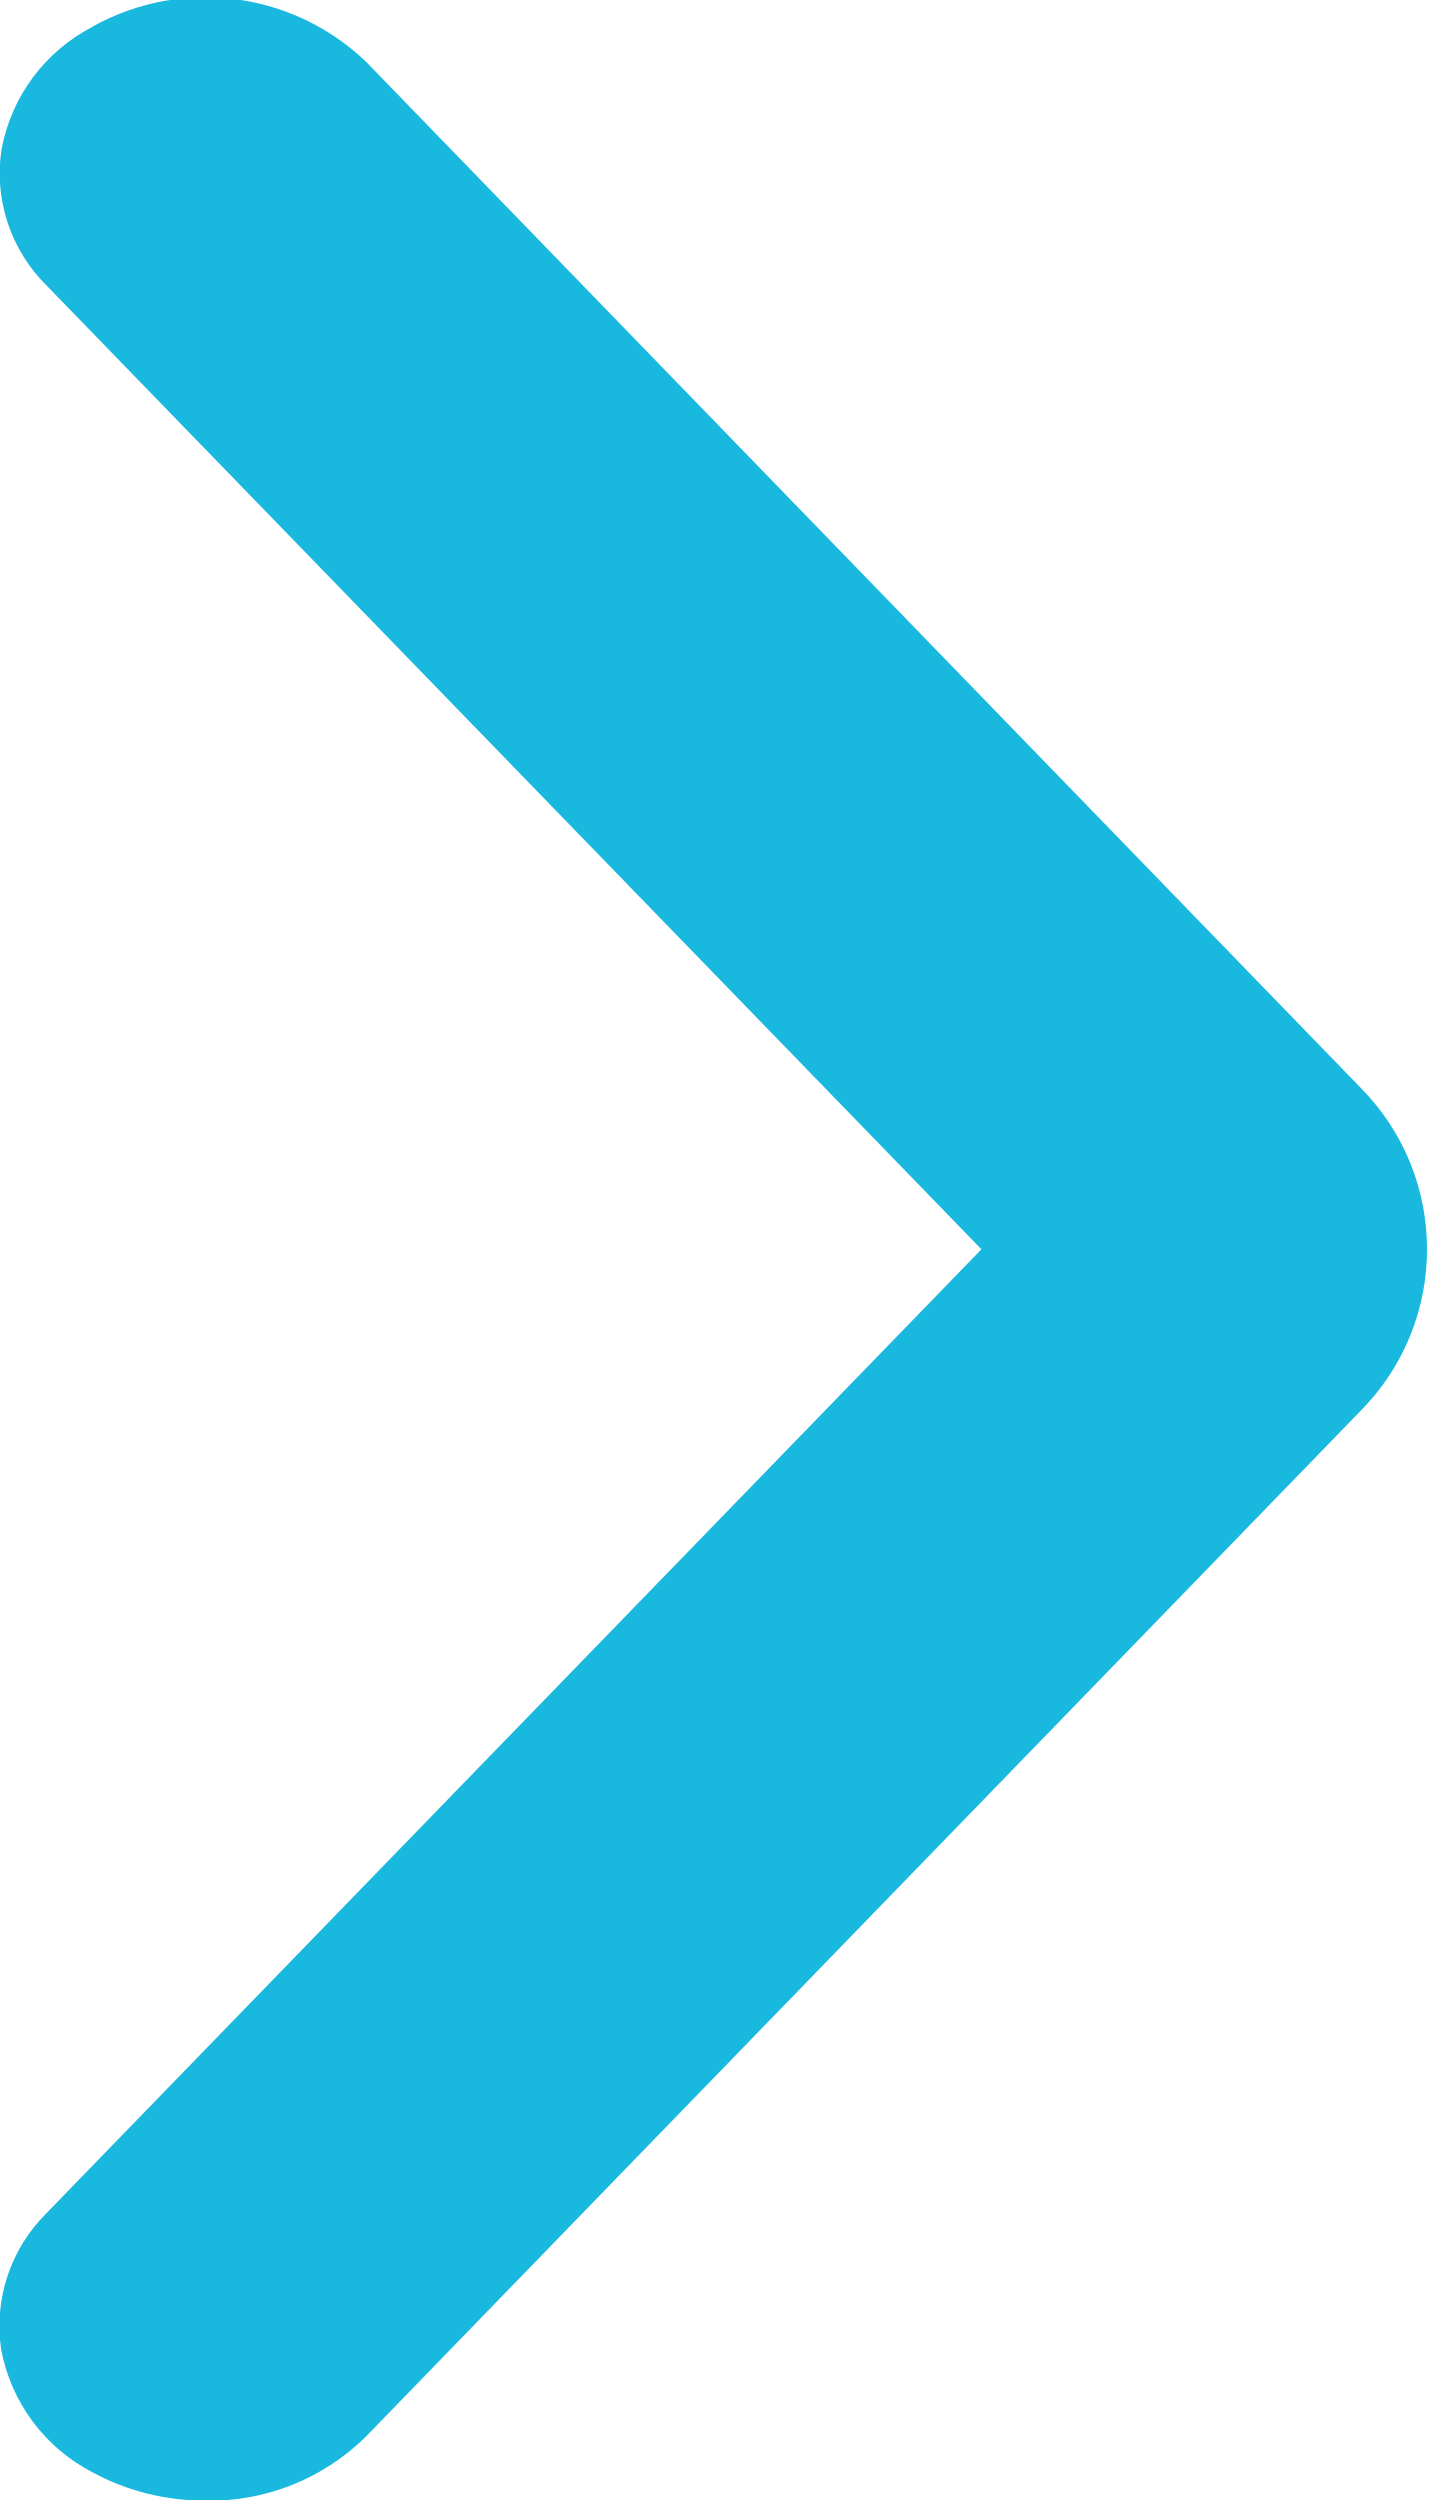
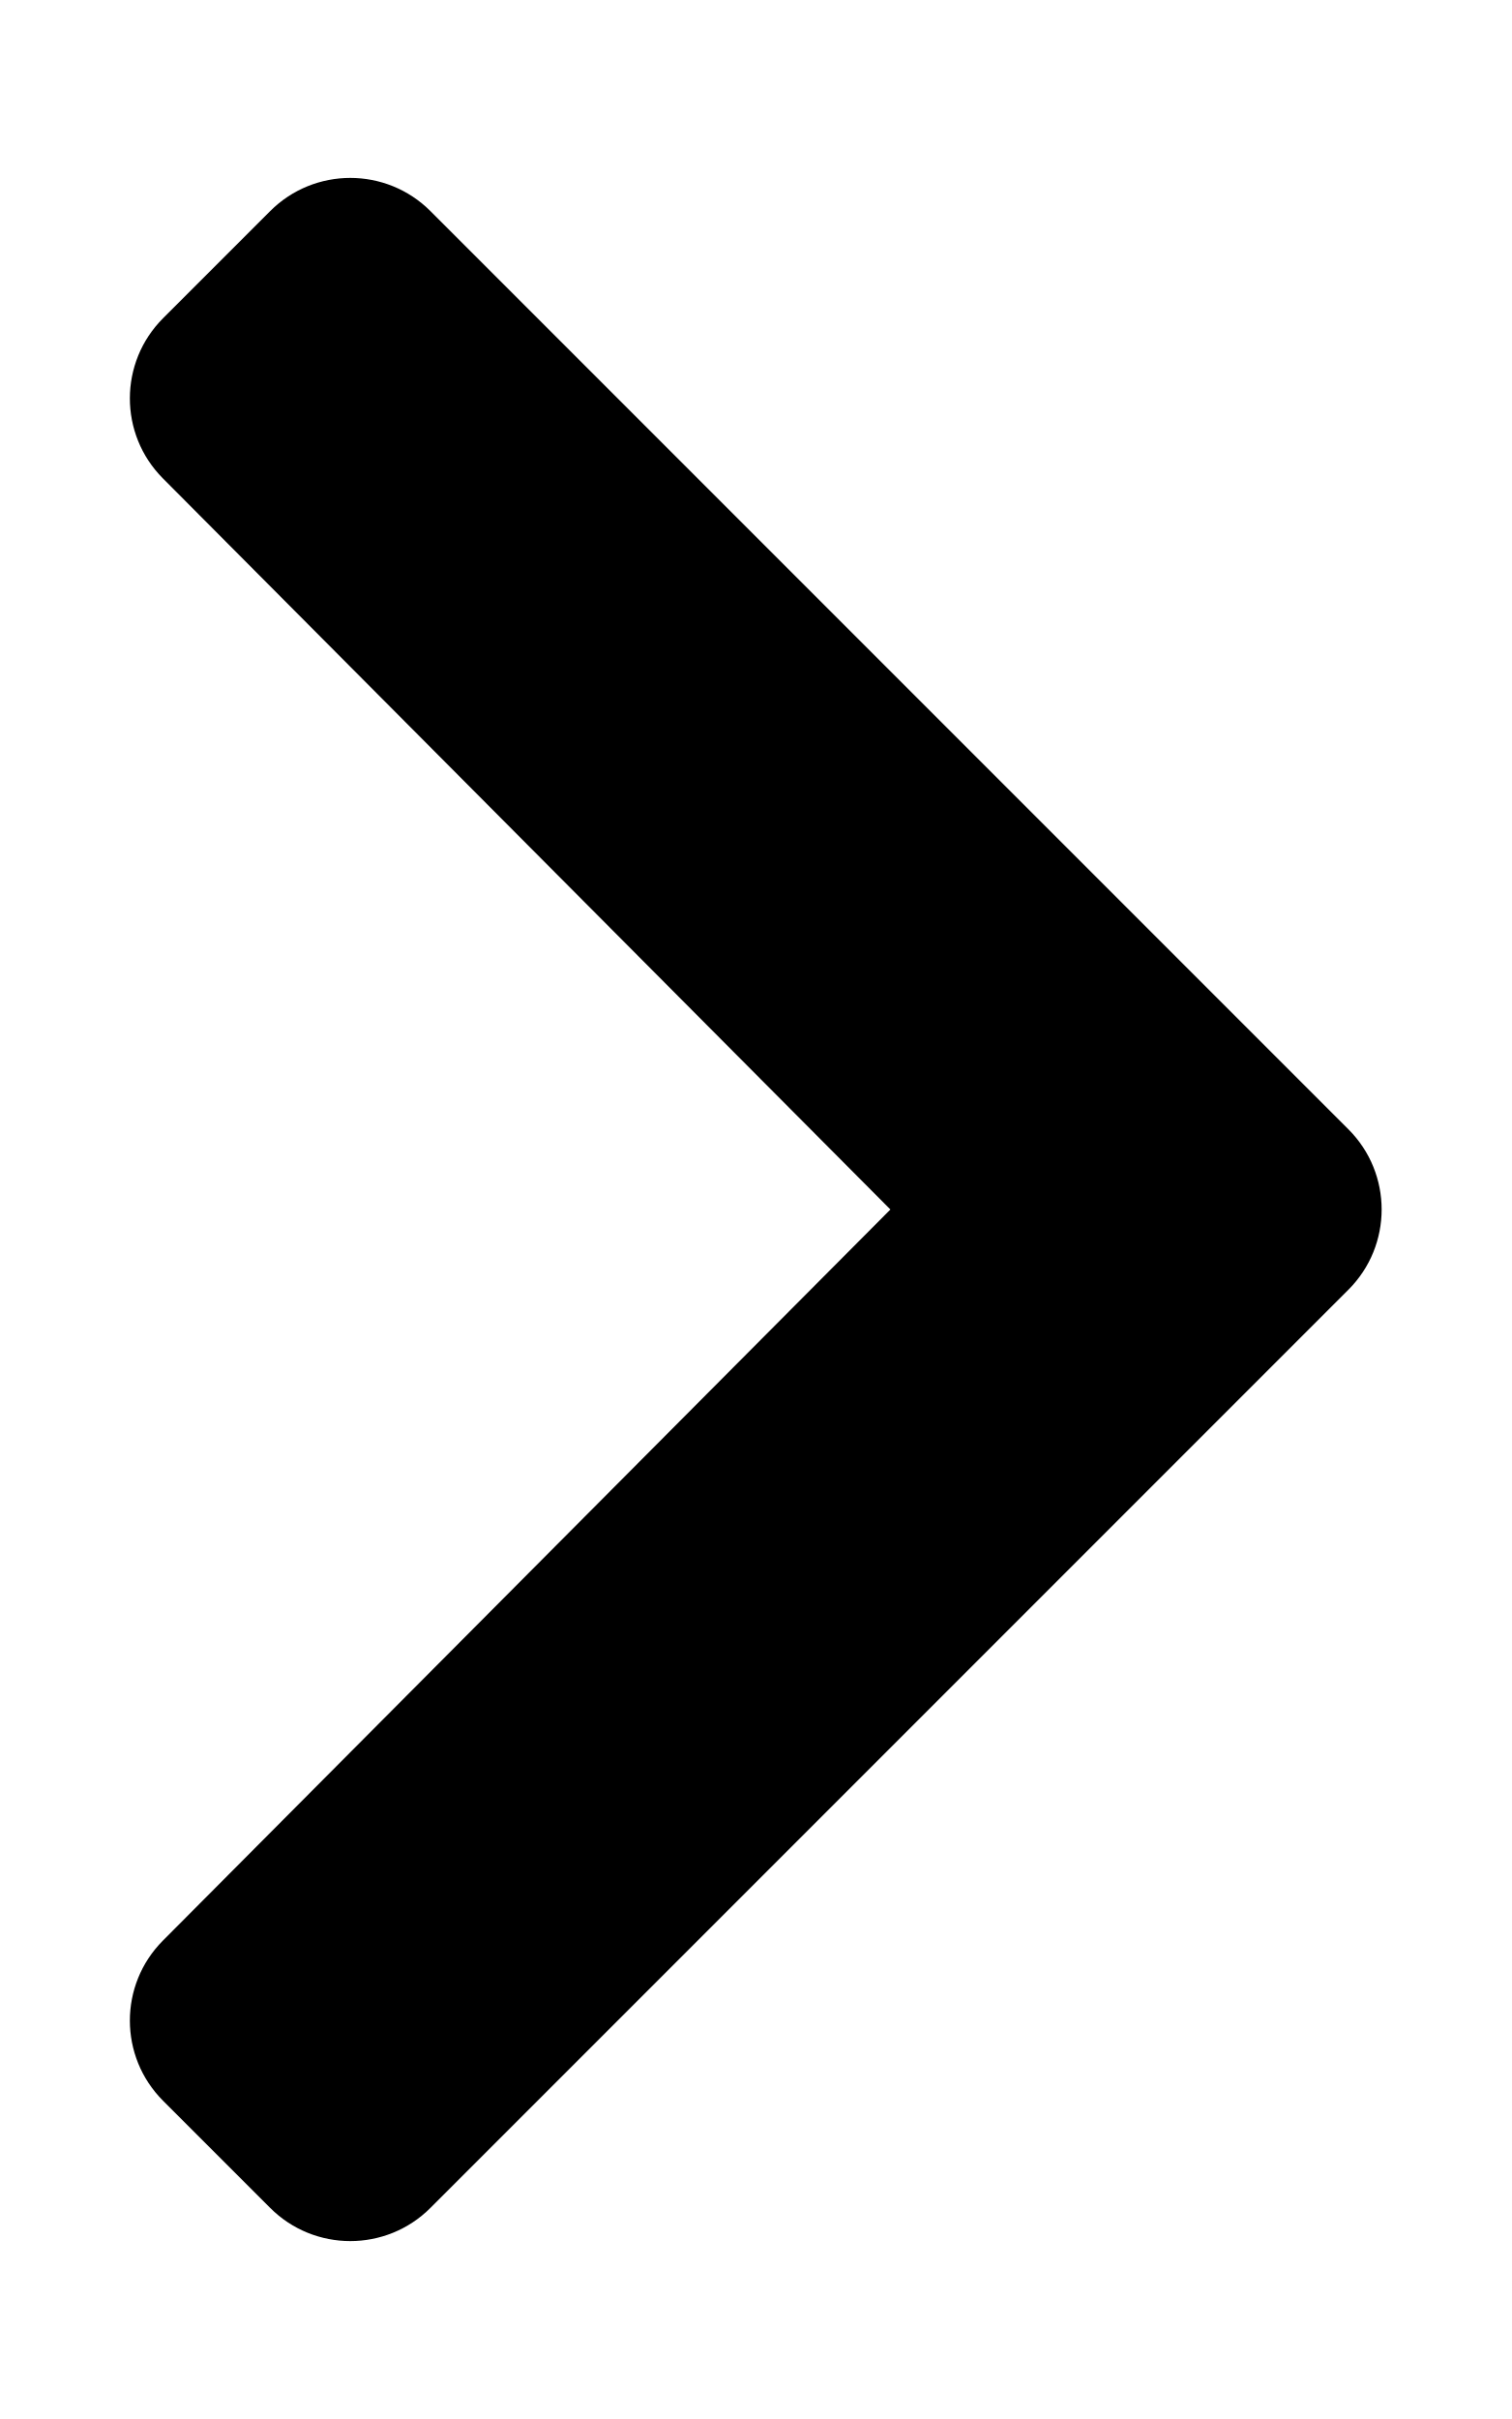
- <svg xmlns="http://www.w3.org/2000/svg" width="4" height="7" viewBox="0 0 4 7">
-   <g>
-     <g>
-       <path fill="#19b8df" d="M.261.074A.486.486 0 0 0 .004.42.442.442 0 0 0 .131.8l2.617 2.698L.13 6.197a.445.445 0 0 0-.127.38.488.488 0 0 0 .257.346c.094.051.203.079.316.079a.622.622 0 0 0 .447-.178L3.81 3.95a.643.643 0 0 0 0-.904L1.024.172A.65.65 0 0 0 .26.074z" />
-     </g>
-   </g>
+ <svg xmlns="http://www.w3.org/2000/svg" aria-hidden="true" focusable="false" data-prefix="fas" data-icon="chevron-right" class="svg-inline--fa fa-chevron-right fa-w-10" role="img" viewBox="0 0 320 512">
+   <path fill="currentColor" d="M285.476 272.971L91.132 467.314c-9.373 9.373-24.569 9.373-33.941 0l-22.667-22.667c-9.357-9.357-9.375-24.522-.04-33.901L188.505 256 34.484 101.255c-9.335-9.379-9.317-24.544.04-33.901l22.667-22.667c9.373-9.373 24.569-9.373 33.941 0L285.475 239.03c9.373 9.372 9.373 24.568.001 33.941z" />
</svg>
